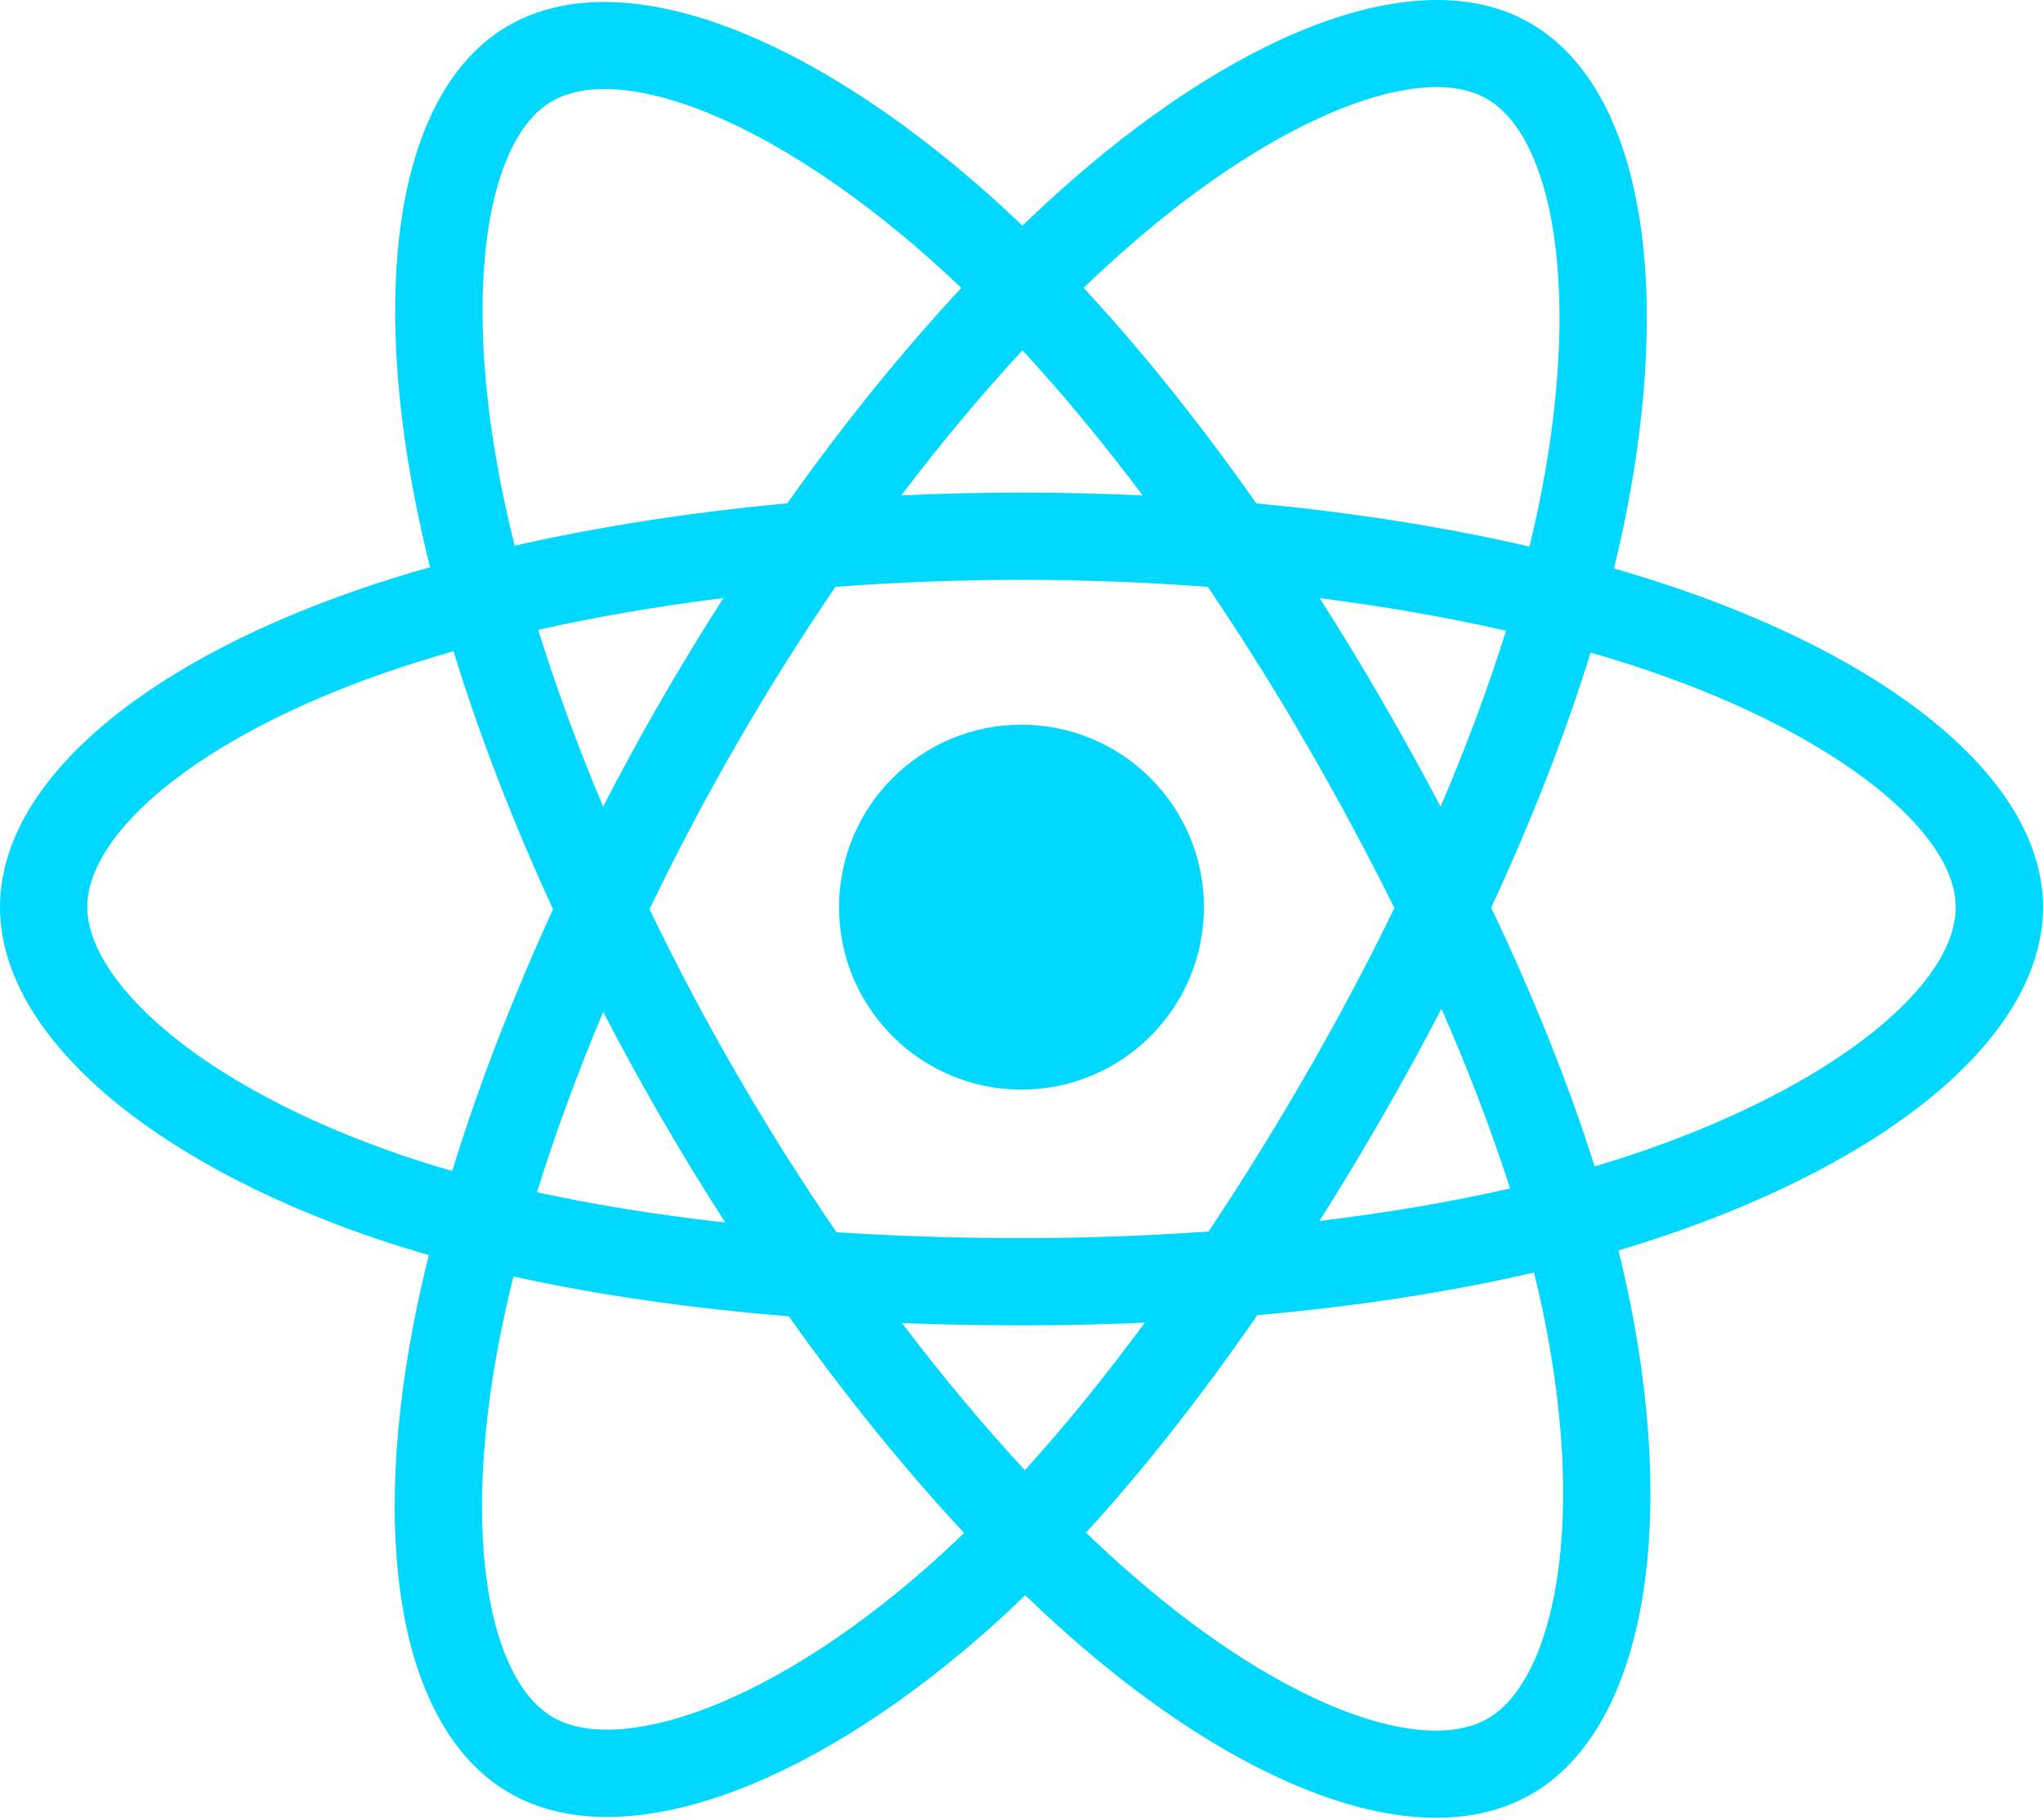
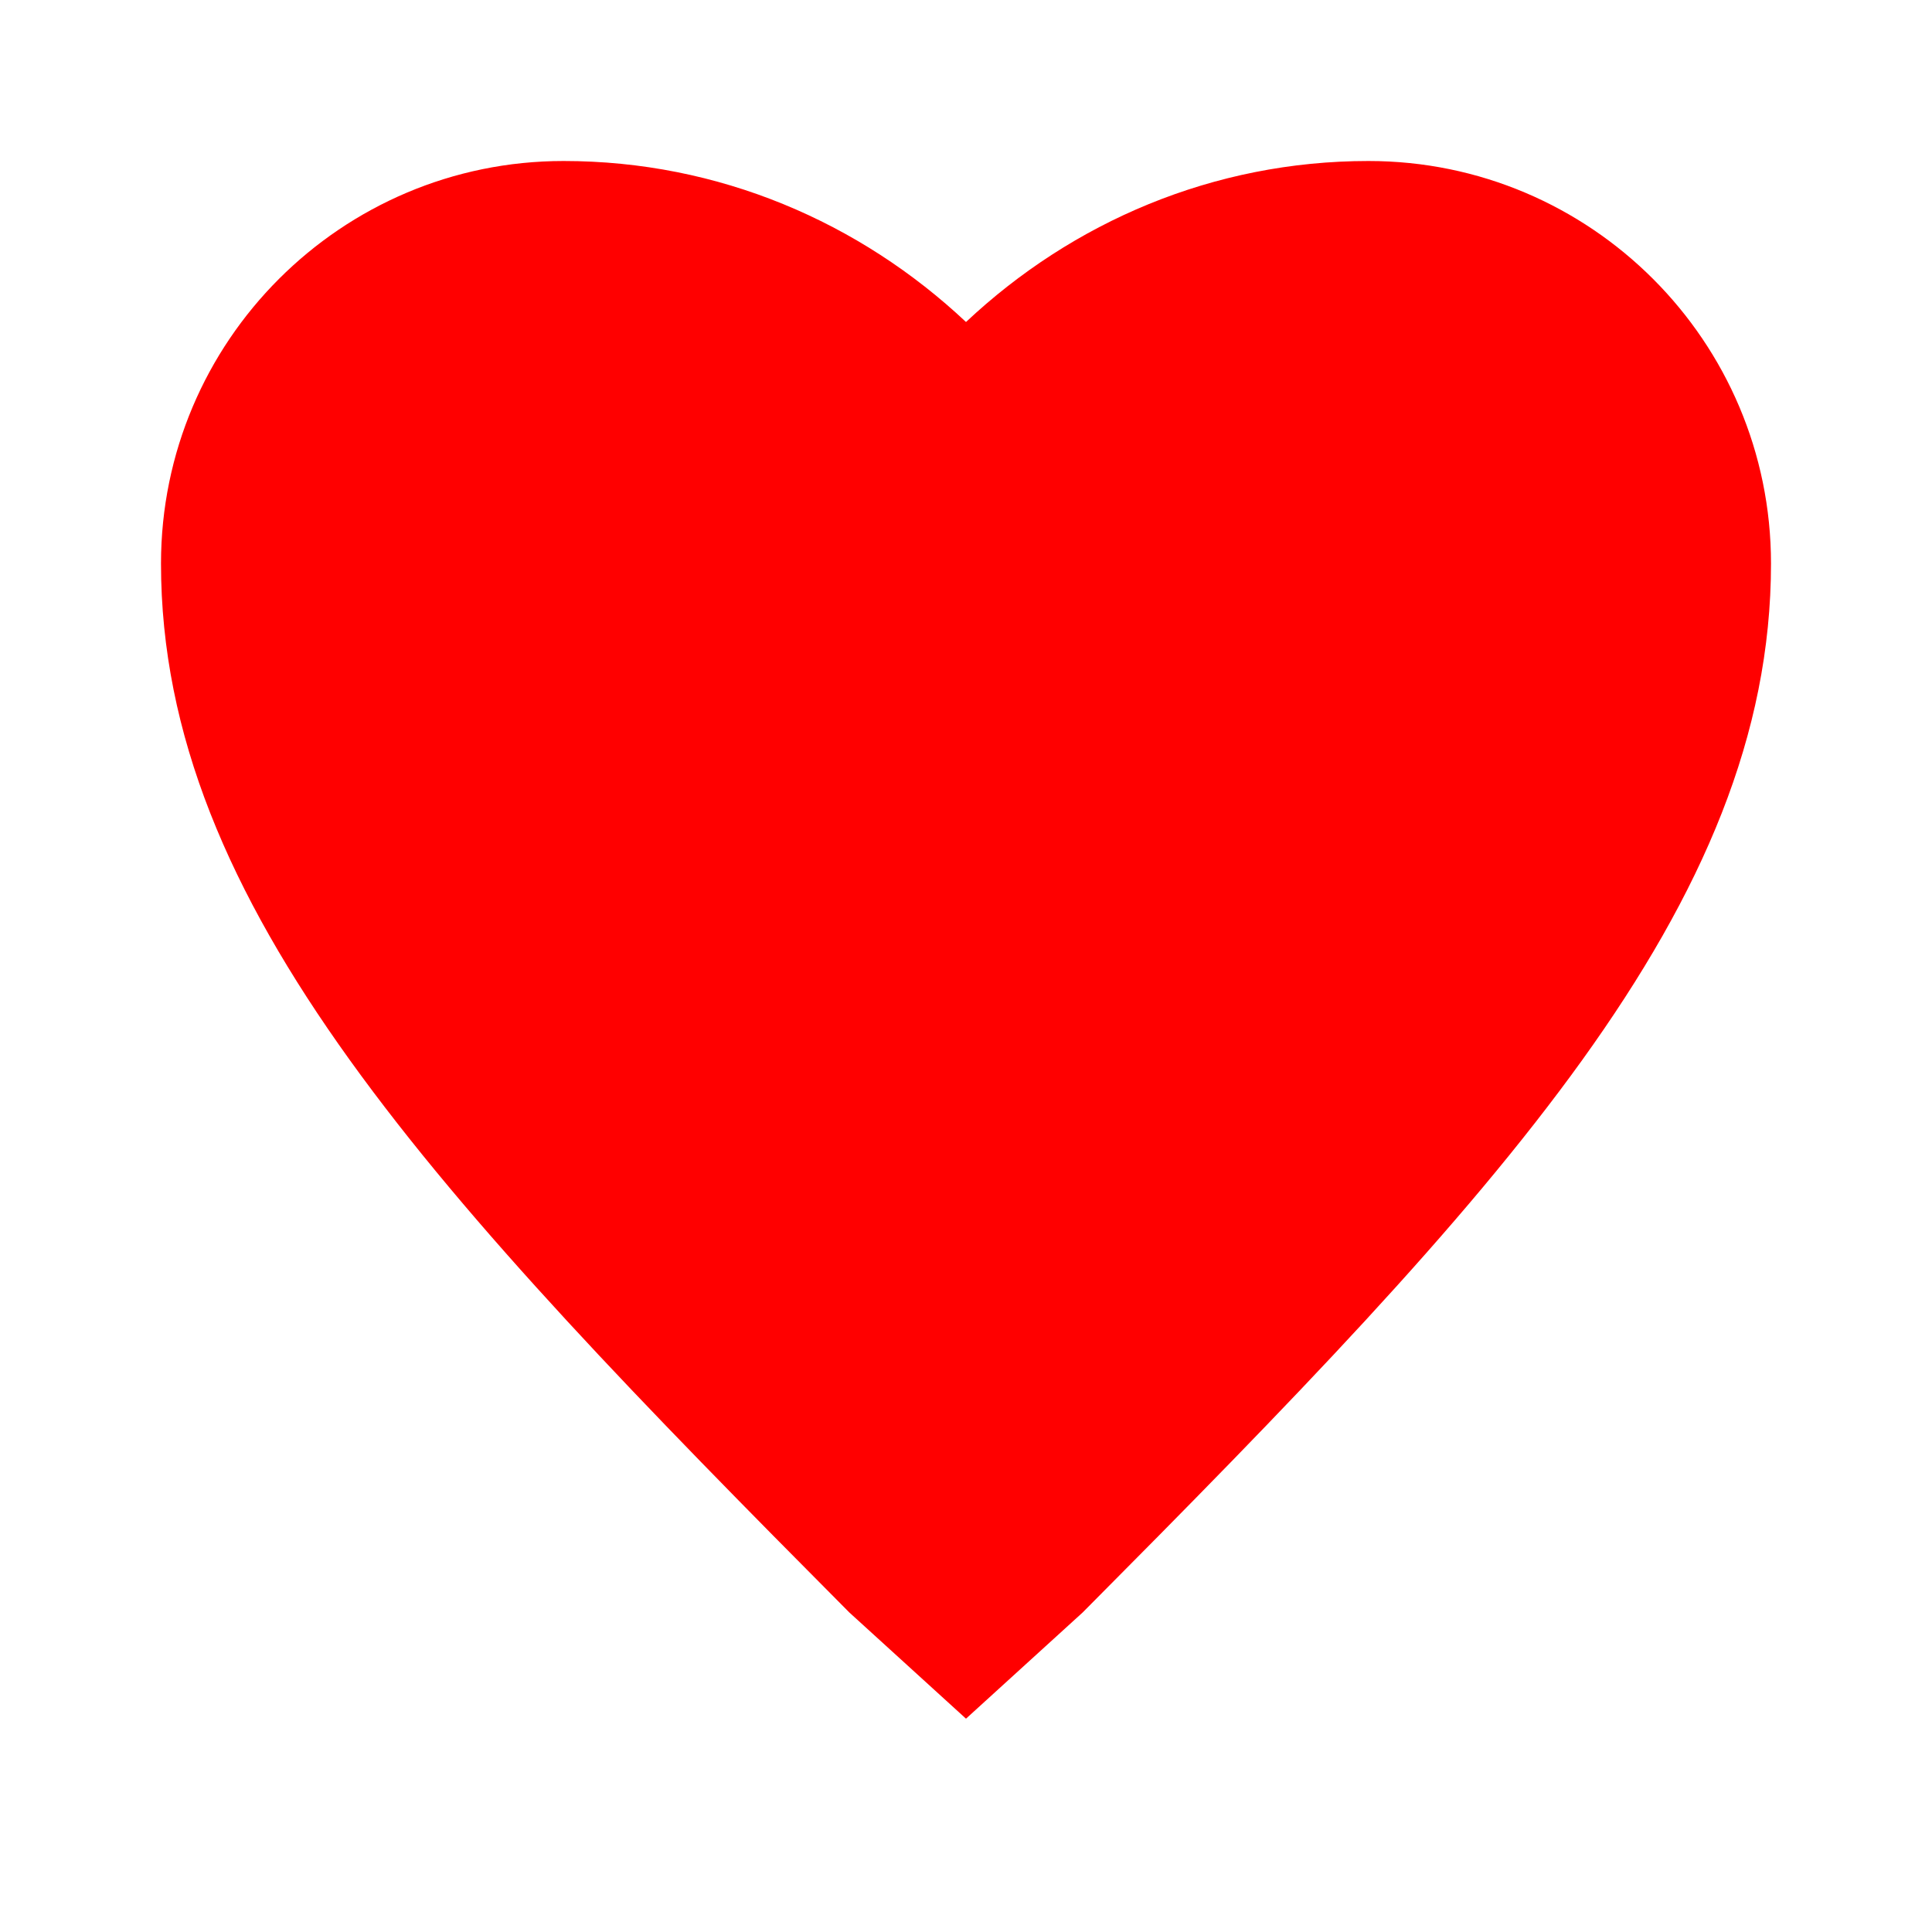
- <svg xmlns="http://www.w3.org/2000/svg" aria-hidden="true" role="img" class="iconify iconify--logos" width="35.93" height="32" preserveAspectRatio="xMidYMid meet" viewBox="0 0 256 228">
-   <path fill="#00D8FF" d="M210.483 73.824a171.49 171.49 0 0 0-8.24-2.597c.465-1.9.893-3.777 1.273-5.621c6.238-30.281 2.16-54.676-11.769-62.708c-13.355-7.7-35.196.329-57.254 19.526a171.23 171.23 0 0 0-6.375 5.848a155.866 155.866 0 0 0-4.241-3.917C100.759 3.829 77.587-4.822 63.673 3.233C50.33 10.957 46.379 33.89 51.995 62.588a170.974 170.974 0 0 0 1.892 8.48c-3.28.932-6.445 1.924-9.474 2.98C17.309 83.498 0 98.307 0 113.668c0 15.865 18.582 31.778 46.812 41.427a145.52 145.52 0 0 0 6.921 2.165a167.467 167.467 0 0 0-2.01 9.138c-5.354 28.2-1.173 50.591 12.134 58.266c13.744 7.926 36.812-.22 59.273-19.855a145.567 145.567 0 0 0 5.342-4.923a168.064 168.064 0 0 0 6.92 6.314c21.758 18.722 43.246 26.282 56.54 18.586c13.731-7.949 18.194-32.003 12.4-61.268a145.016 145.016 0 0 0-1.535-6.842c1.62-.48 3.21-.974 4.76-1.488c29.348-9.723 48.443-25.443 48.443-41.52c0-15.417-17.868-30.326-45.517-39.844Zm-6.365 70.984c-1.4.463-2.836.91-4.3 1.345c-3.24-10.257-7.612-21.163-12.963-32.432c5.106-11 9.31-21.767 12.459-31.957c2.619.758 5.16 1.557 7.61 2.4c23.69 8.156 38.14 20.213 38.14 29.504c0 9.896-15.606 22.743-40.946 31.14Zm-10.514 20.834c2.562 12.94 2.927 24.64 1.23 33.787c-1.524 8.219-4.59 13.698-8.382 15.893c-8.067 4.67-25.32-1.4-43.927-17.412a156.726 156.726 0 0 1-6.437-5.87c7.214-7.889 14.423-17.06 21.459-27.246c12.376-1.098 24.068-2.894 34.671-5.345a134.17 134.17 0 0 1 1.386 6.193ZM87.276 214.515c-7.882 2.783-14.16 2.863-17.955.675c-8.075-4.657-11.432-22.636-6.853-46.752a156.923 156.923 0 0 1 1.869-8.499c10.486 2.32 22.093 3.988 34.498 4.994c7.084 9.967 14.501 19.128 21.976 27.15a134.668 134.668 0 0 1-4.877 4.492c-9.933 8.682-19.886 14.842-28.658 17.94ZM50.35 144.747c-12.483-4.267-22.792-9.812-29.858-15.863c-6.35-5.437-9.555-10.836-9.555-15.216c0-9.322 13.897-21.212 37.076-29.293c2.813-.98 5.757-1.905 8.812-2.773c3.204 10.42 7.406 21.315 12.477 32.332c-5.137 11.18-9.399 22.249-12.634 32.792a134.718 134.718 0 0 1-6.318-1.979Zm12.378-84.26c-4.811-24.587-1.616-43.134 6.425-47.789c8.564-4.958 27.502 2.111 47.463 19.835a144.318 144.318 0 0 1 3.841 3.545c-7.438 7.987-14.787 17.08-21.808 26.988c-12.04 1.116-23.565 2.908-34.161 5.309a160.342 160.342 0 0 1-1.76-7.887Zm110.427 27.268a347.8 347.8 0 0 0-7.785-12.803c8.168 1.033 15.994 2.404 23.343 4.08c-2.206 7.072-4.956 14.465-8.193 22.045a381.151 381.151 0 0 0-7.365-13.322Zm-45.032-43.861c5.044 5.465 10.096 11.566 15.065 18.186a322.04 322.04 0 0 0-30.257-.006c4.974-6.559 10.069-12.652 15.192-18.18ZM82.802 87.83a323.167 323.167 0 0 0-7.227 13.238c-3.184-7.553-5.909-14.98-8.134-22.152c7.304-1.634 15.093-2.97 23.209-3.984a321.524 321.524 0 0 0-7.848 12.897Zm8.081 65.352c-8.385-.936-16.291-2.203-23.593-3.793c2.26-7.3 5.045-14.885 8.298-22.6a321.187 321.187 0 0 0 7.257 13.246c2.594 4.48 5.28 8.868 8.038 13.147Zm37.542 31.03c-5.184-5.592-10.354-11.779-15.403-18.433c4.902.192 9.899.29 14.978.29c5.218 0 10.376-.117 15.453-.343c-4.985 6.774-10.018 12.97-15.028 18.486Zm52.198-57.817c3.422 7.8 6.306 15.345 8.596 22.52c-7.422 1.694-15.436 3.058-23.88 4.071a382.417 382.417 0 0 0 7.859-13.026a347.403 347.403 0 0 0 7.425-13.565Zm-16.898 8.101a358.557 358.557 0 0 1-12.281 19.815a329.4 329.4 0 0 1-23.444.823c-7.967 0-15.716-.248-23.178-.732a310.202 310.202 0 0 1-12.513-19.846h.001a307.41 307.41 0 0 1-10.923-20.627a310.278 310.278 0 0 1 10.89-20.637l-.001.001a307.318 307.318 0 0 1 12.413-19.761c7.613-.576 15.42-.876 23.31-.876H128c7.926 0 15.743.303 23.354.883a329.357 329.357 0 0 1 12.335 19.695a358.489 358.489 0 0 1 11.036 20.54a329.472 329.472 0 0 1-11 20.722Zm22.56-122.124c8.572 4.944 11.906 24.881 6.52 51.026c-.344 1.668-.73 3.367-1.15 5.09c-10.622-2.452-22.155-4.275-34.23-5.408c-7.034-10.017-14.323-19.124-21.64-27.008a160.789 160.789 0 0 1 5.888-5.4c18.9-16.447 36.564-22.941 44.612-18.3ZM128 90.808c12.625 0 22.86 10.235 22.86 22.86s-10.235 22.86-22.86 22.86s-22.86-10.235-22.86-22.86s10.235-22.86 22.86-22.86Z" />
+ <svg xmlns="http://www.w3.org/2000/svg" fill="#ff0000" viewBox="0 0 24 24" width="24" height="24">
+   <path d="M0 0h24v24H0z" fill="none" />
+   <path d="M12 21.35l-1.45-1.32C5.4 14.85 2 11.25 2 7C2 4.24 4.24 2 7 2c1.93 0 3.68.76 5 2 1.32-1.24 3.07-2 5-2 2.76 0 5 2.24 5 5 0 4.25-3.4 7.85-8.55 13.03L12 21.35z" />
</svg>
